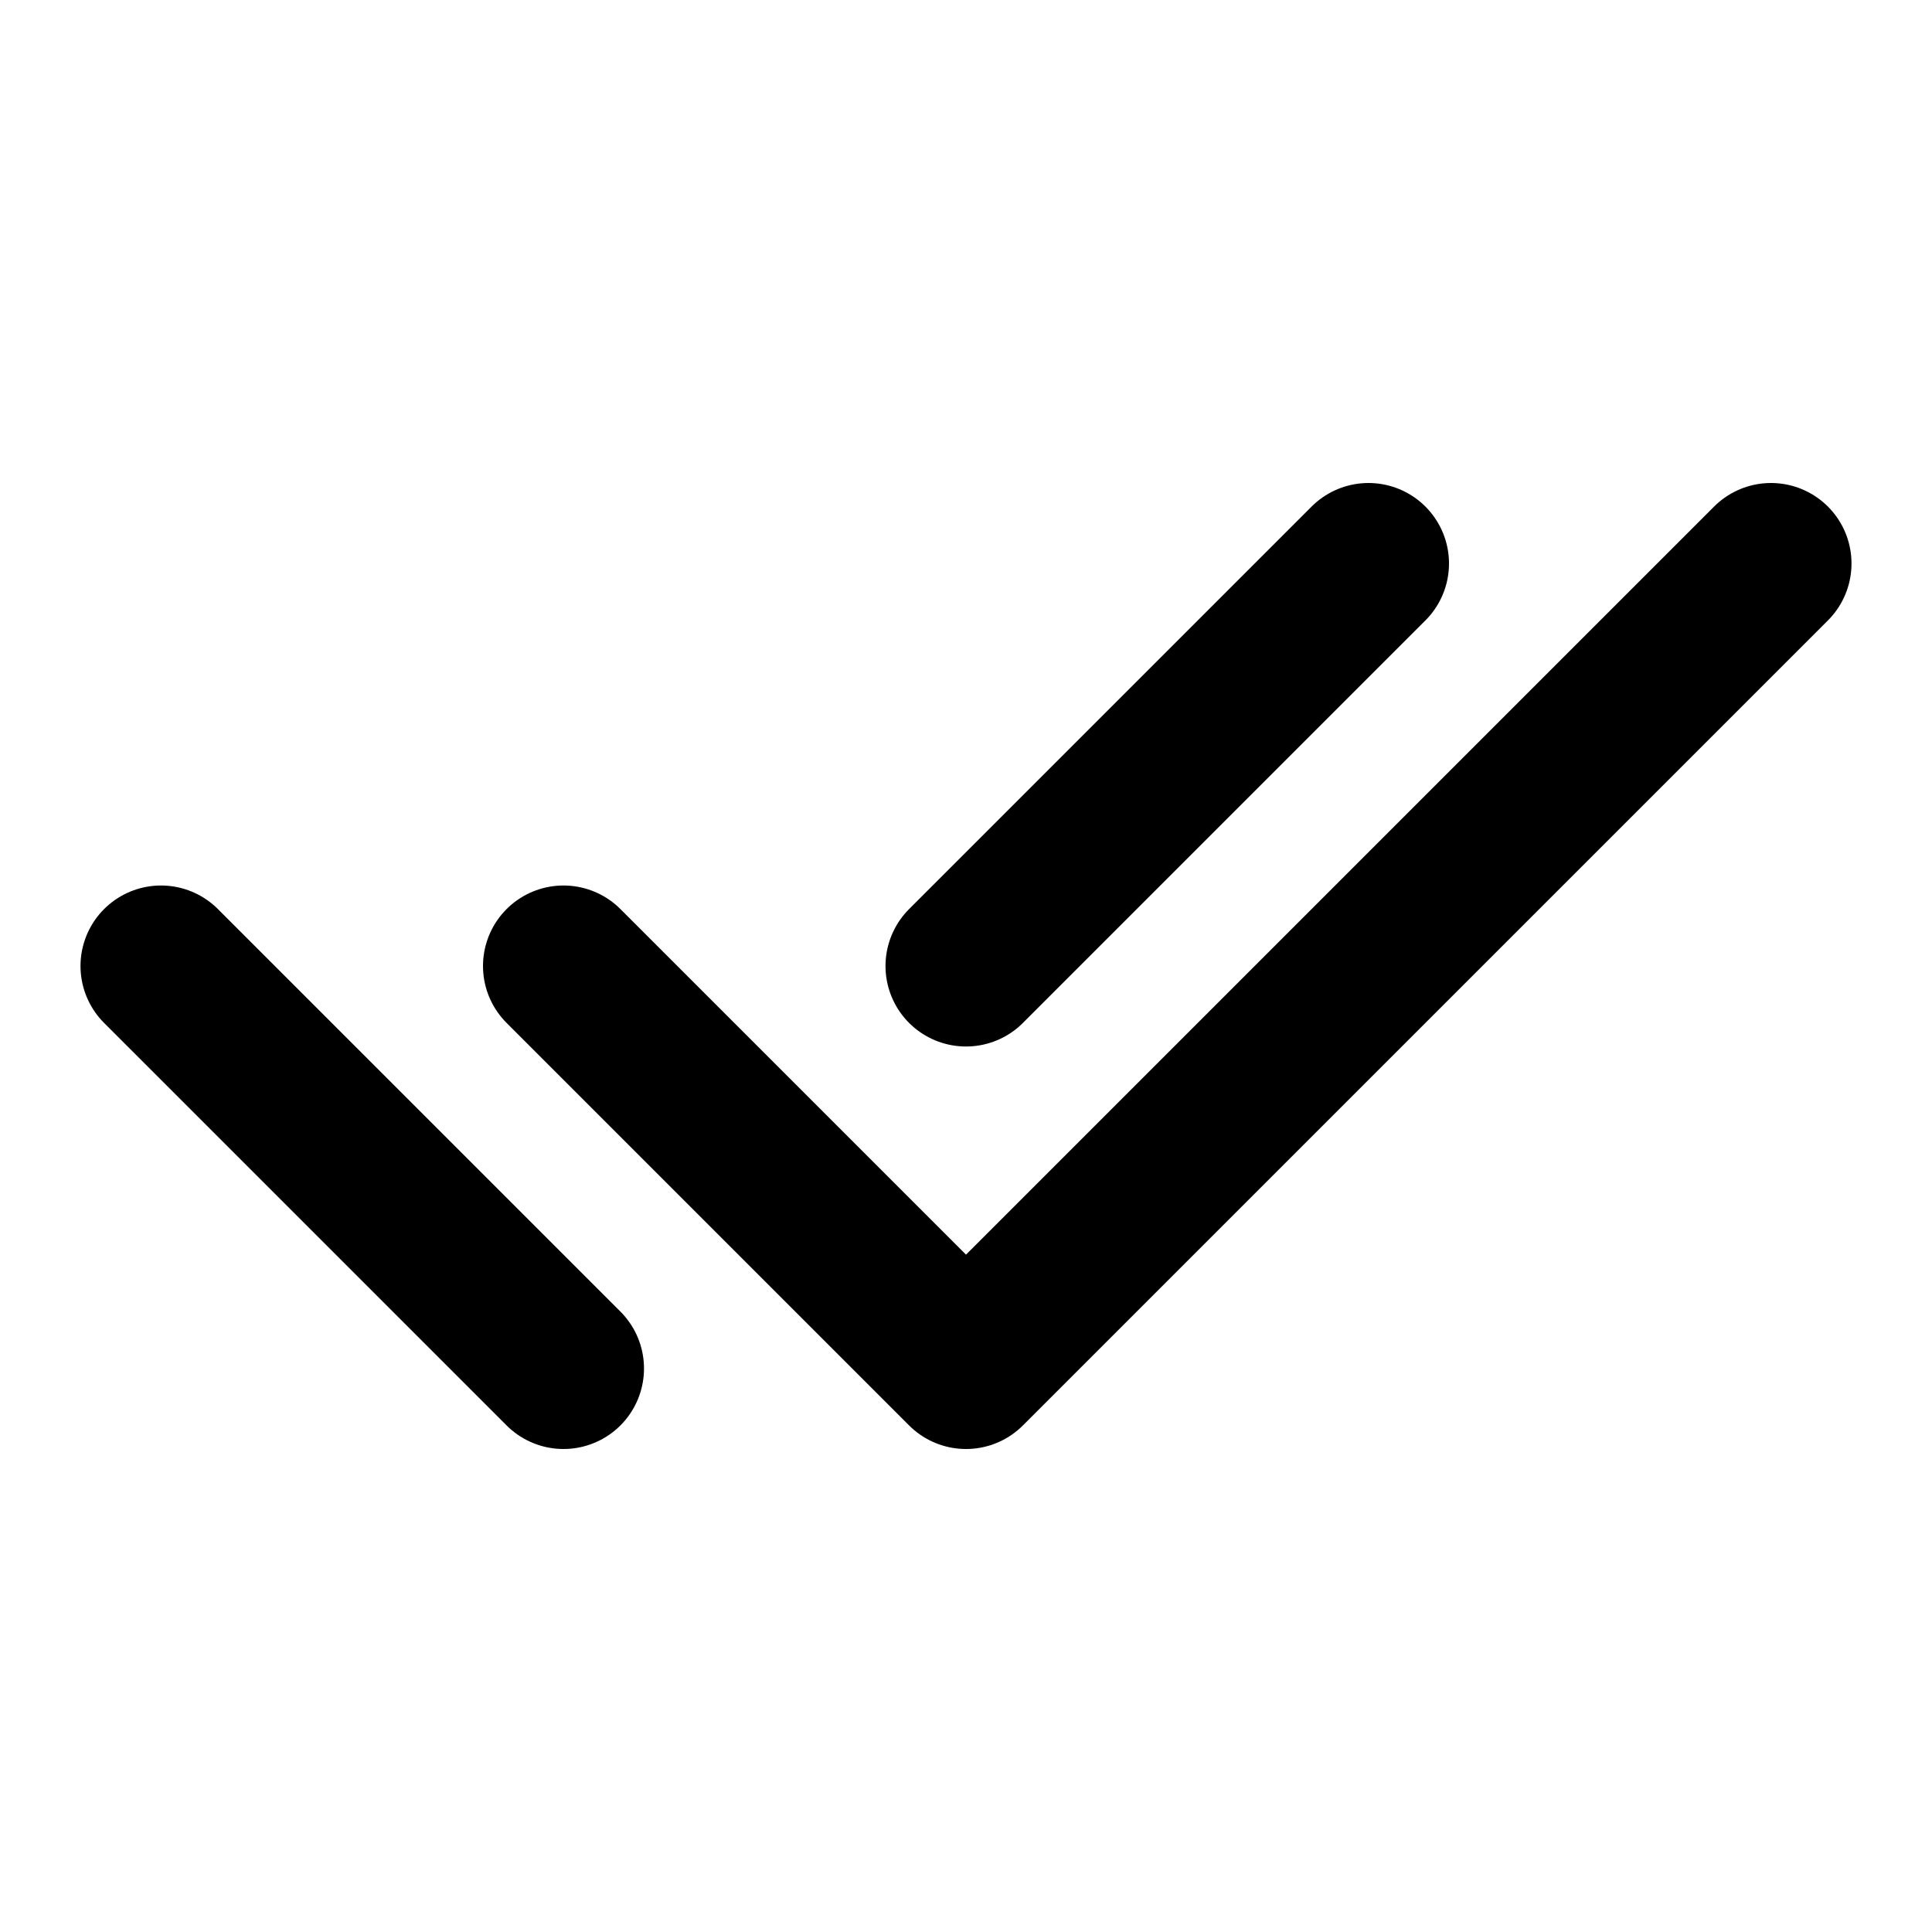
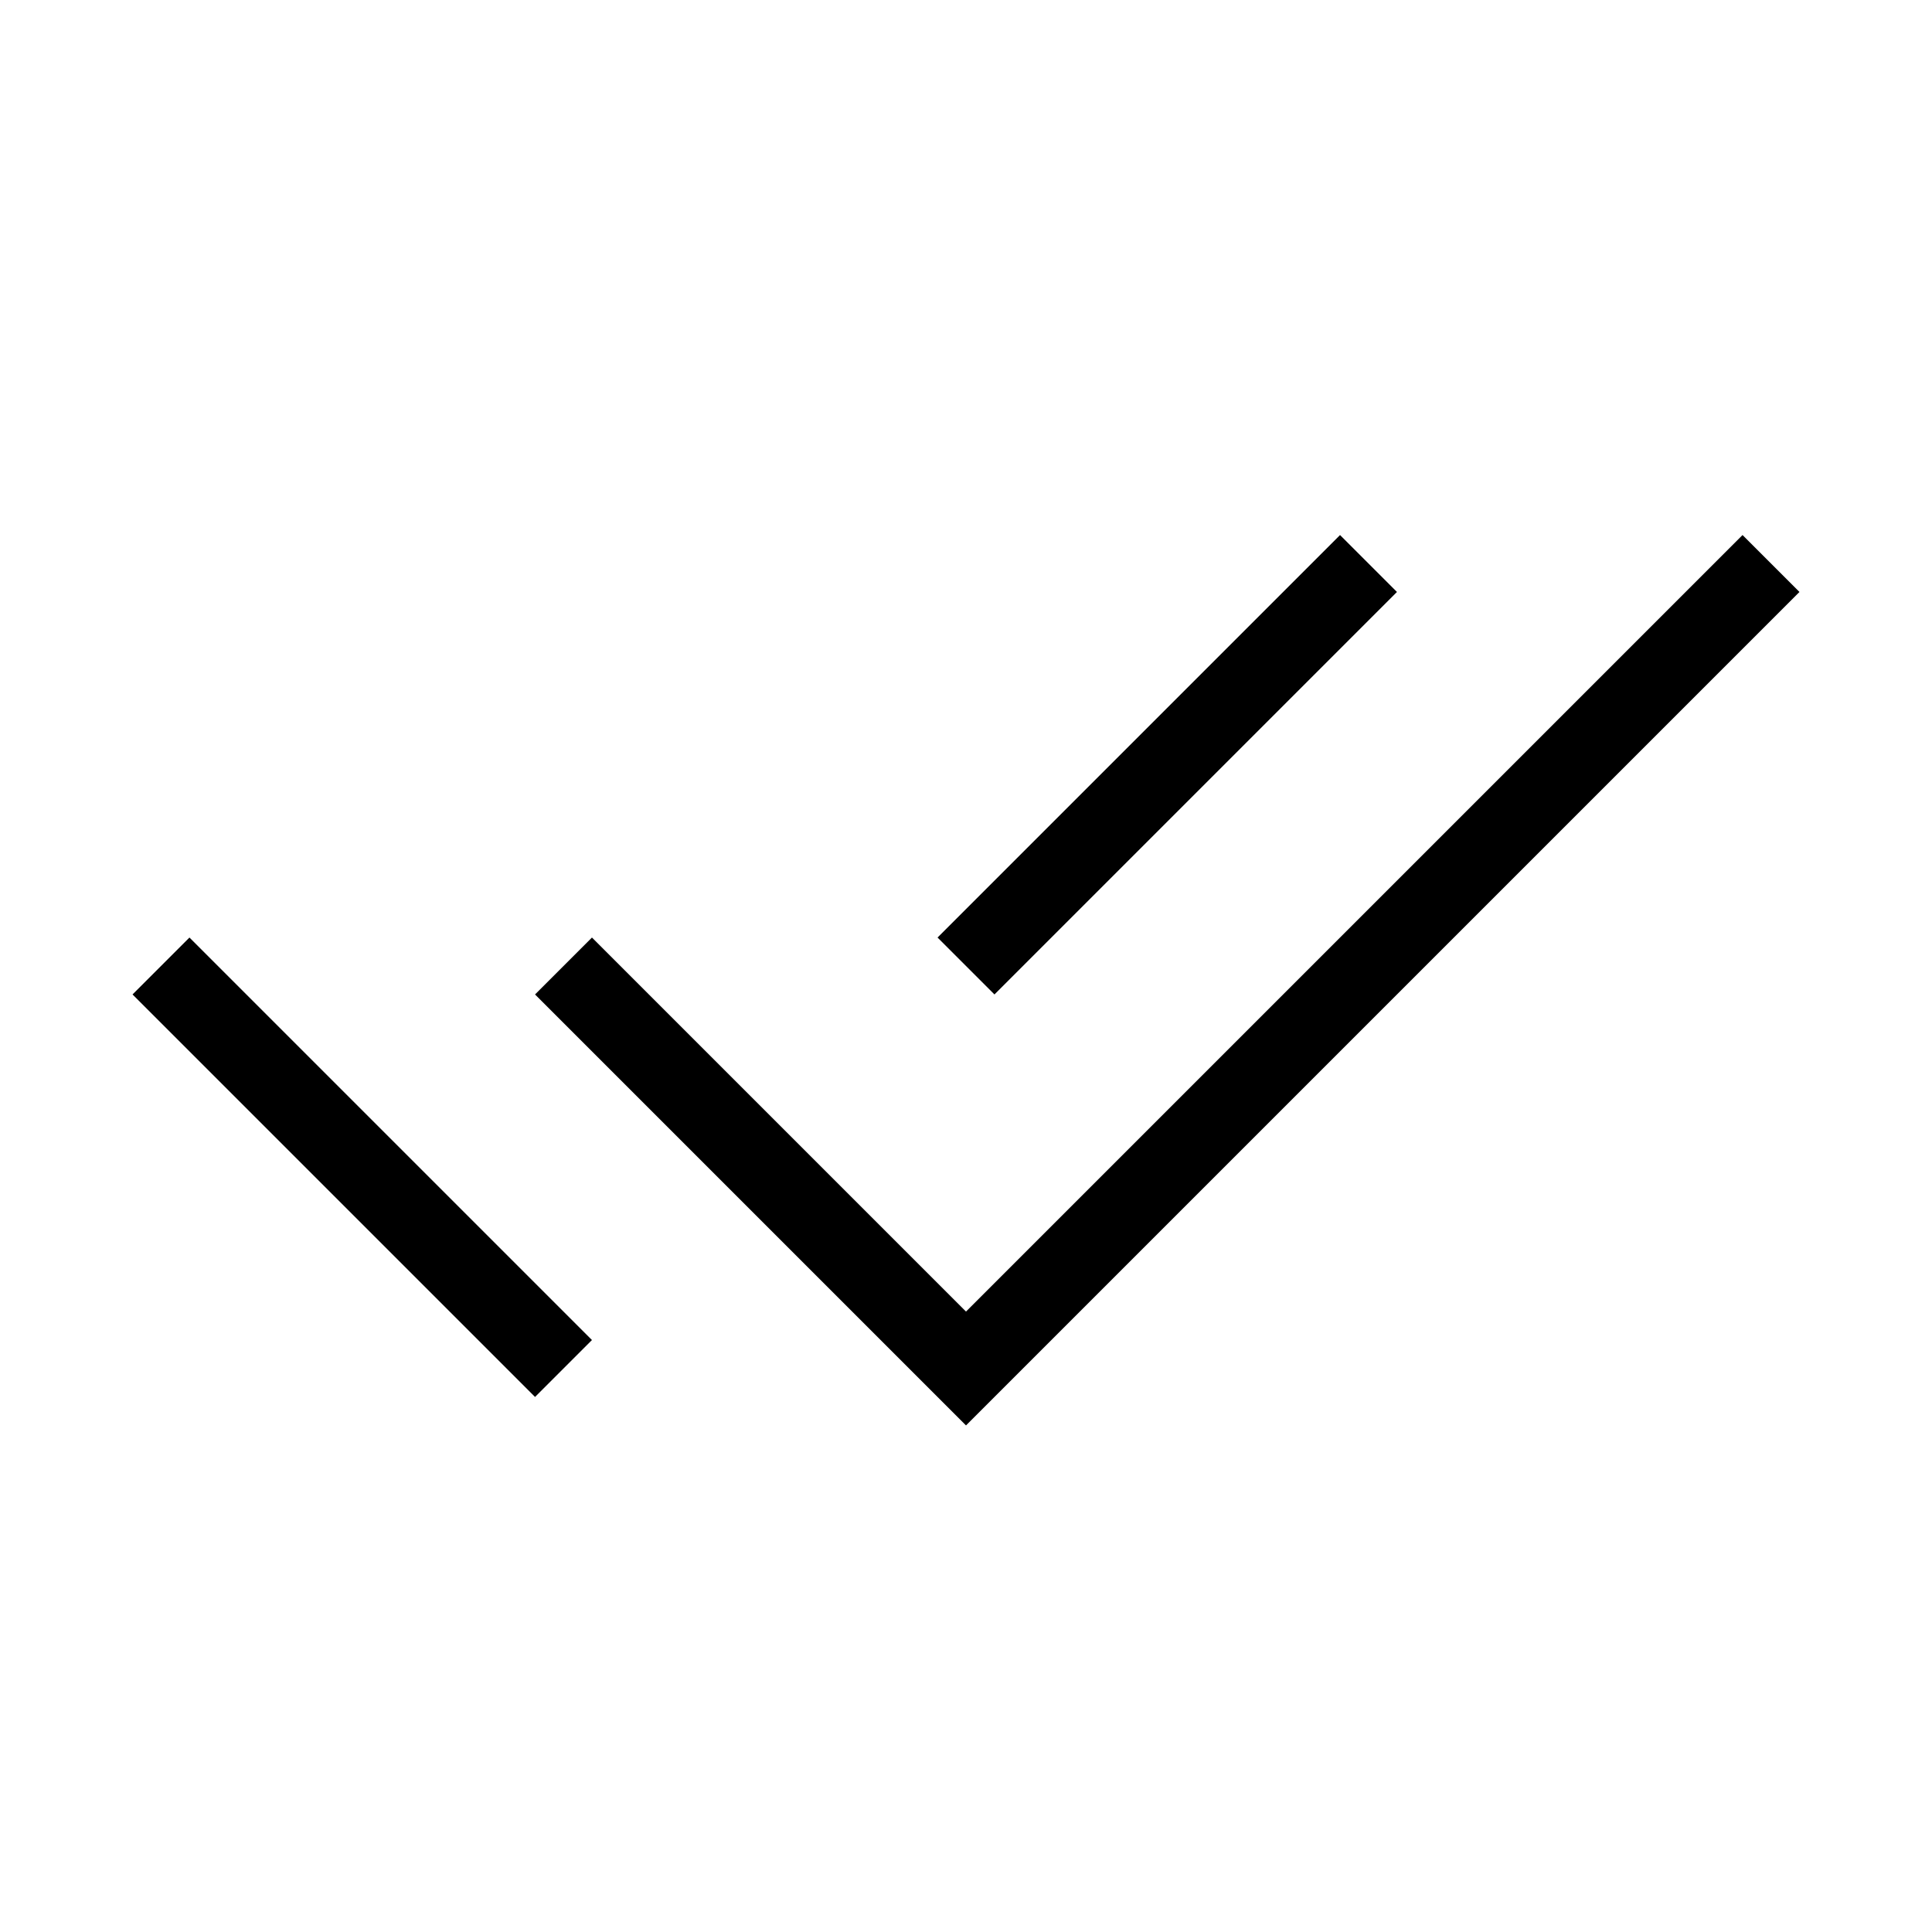
- <svg xmlns="http://www.w3.org/2000/svg" width="24" height="24" viewBox="0 0 24 24" fill="none" stroke="currentColor" stroke-width="2" stroke-linecap="round" stroke-linejoin="round">
-   <path stroke="none" d="M0 0h24v24H0z" fill="none" />
-   <path d="M7 12l5 5l10 -10" />
-   <path d="M2 12l5 5m5 -5l5 -5" />
+ <svg xmlns="http://www.w3.org/2000/svg" fill="none" stroke="black" strokeLinecap="round" strokeLinejoin="round" strokeWidth="2" viewBox="0 0 24 24">
+   <path d="M7 12l5 5l10 -10 M2 12l5 5m5 -5l5 -5" />
</svg>
